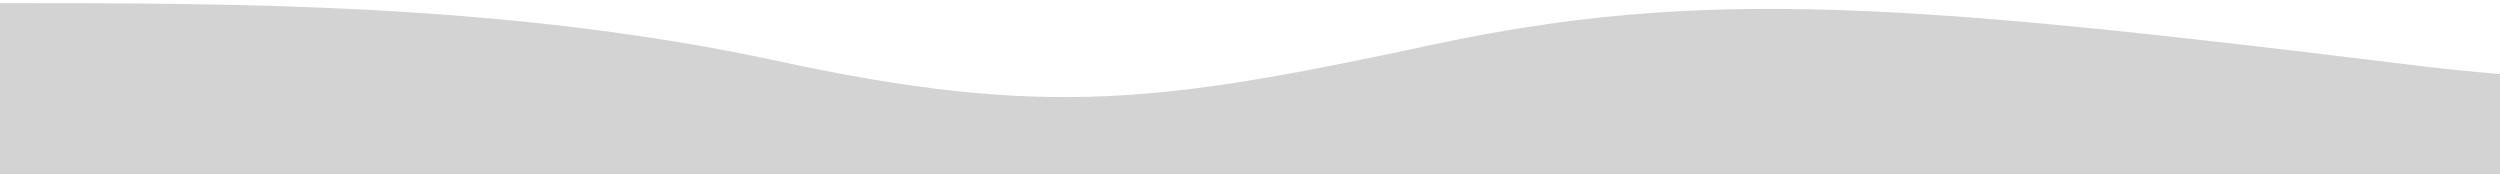
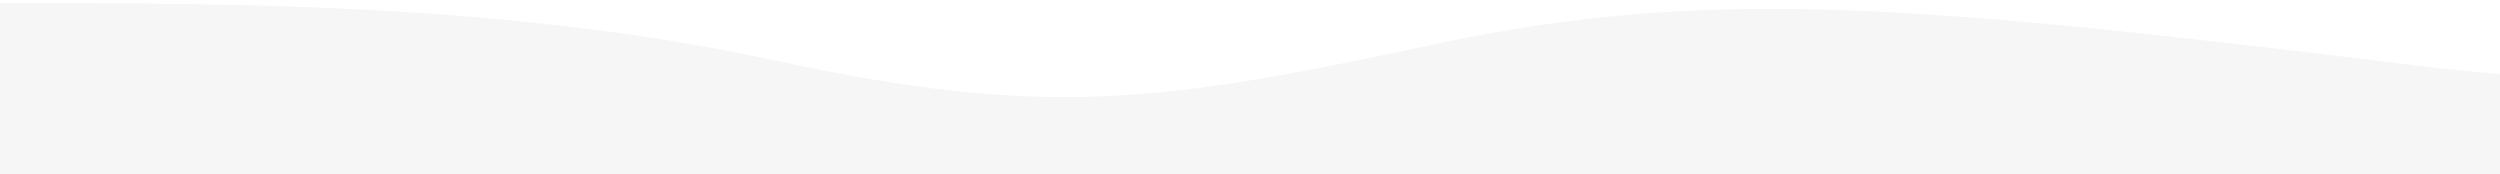
<svg xmlns="http://www.w3.org/2000/svg" version="1.1" id="Livello_1" x="0px" y="0px" viewBox="0 0 1440 100" style="enable-background:new 0 0 1440 100;" xml:space="preserve">
  <style type="text/css">
- 	.st0{fill:#D3D3D3;}
+ 	.st0{fill:#f6f6f6;}
</style>
  <path class="st0" d="M826.3,25.5C671,58.7,603.7,68.8,447.8,35.1C293.3,1.8,137.3,1.8,0,1.8V150h1920V1.8  c-180.5-18.5-240.1,71.3-530.2,35.7S981.7-7.6,826.3,25.5z" />
</svg>
